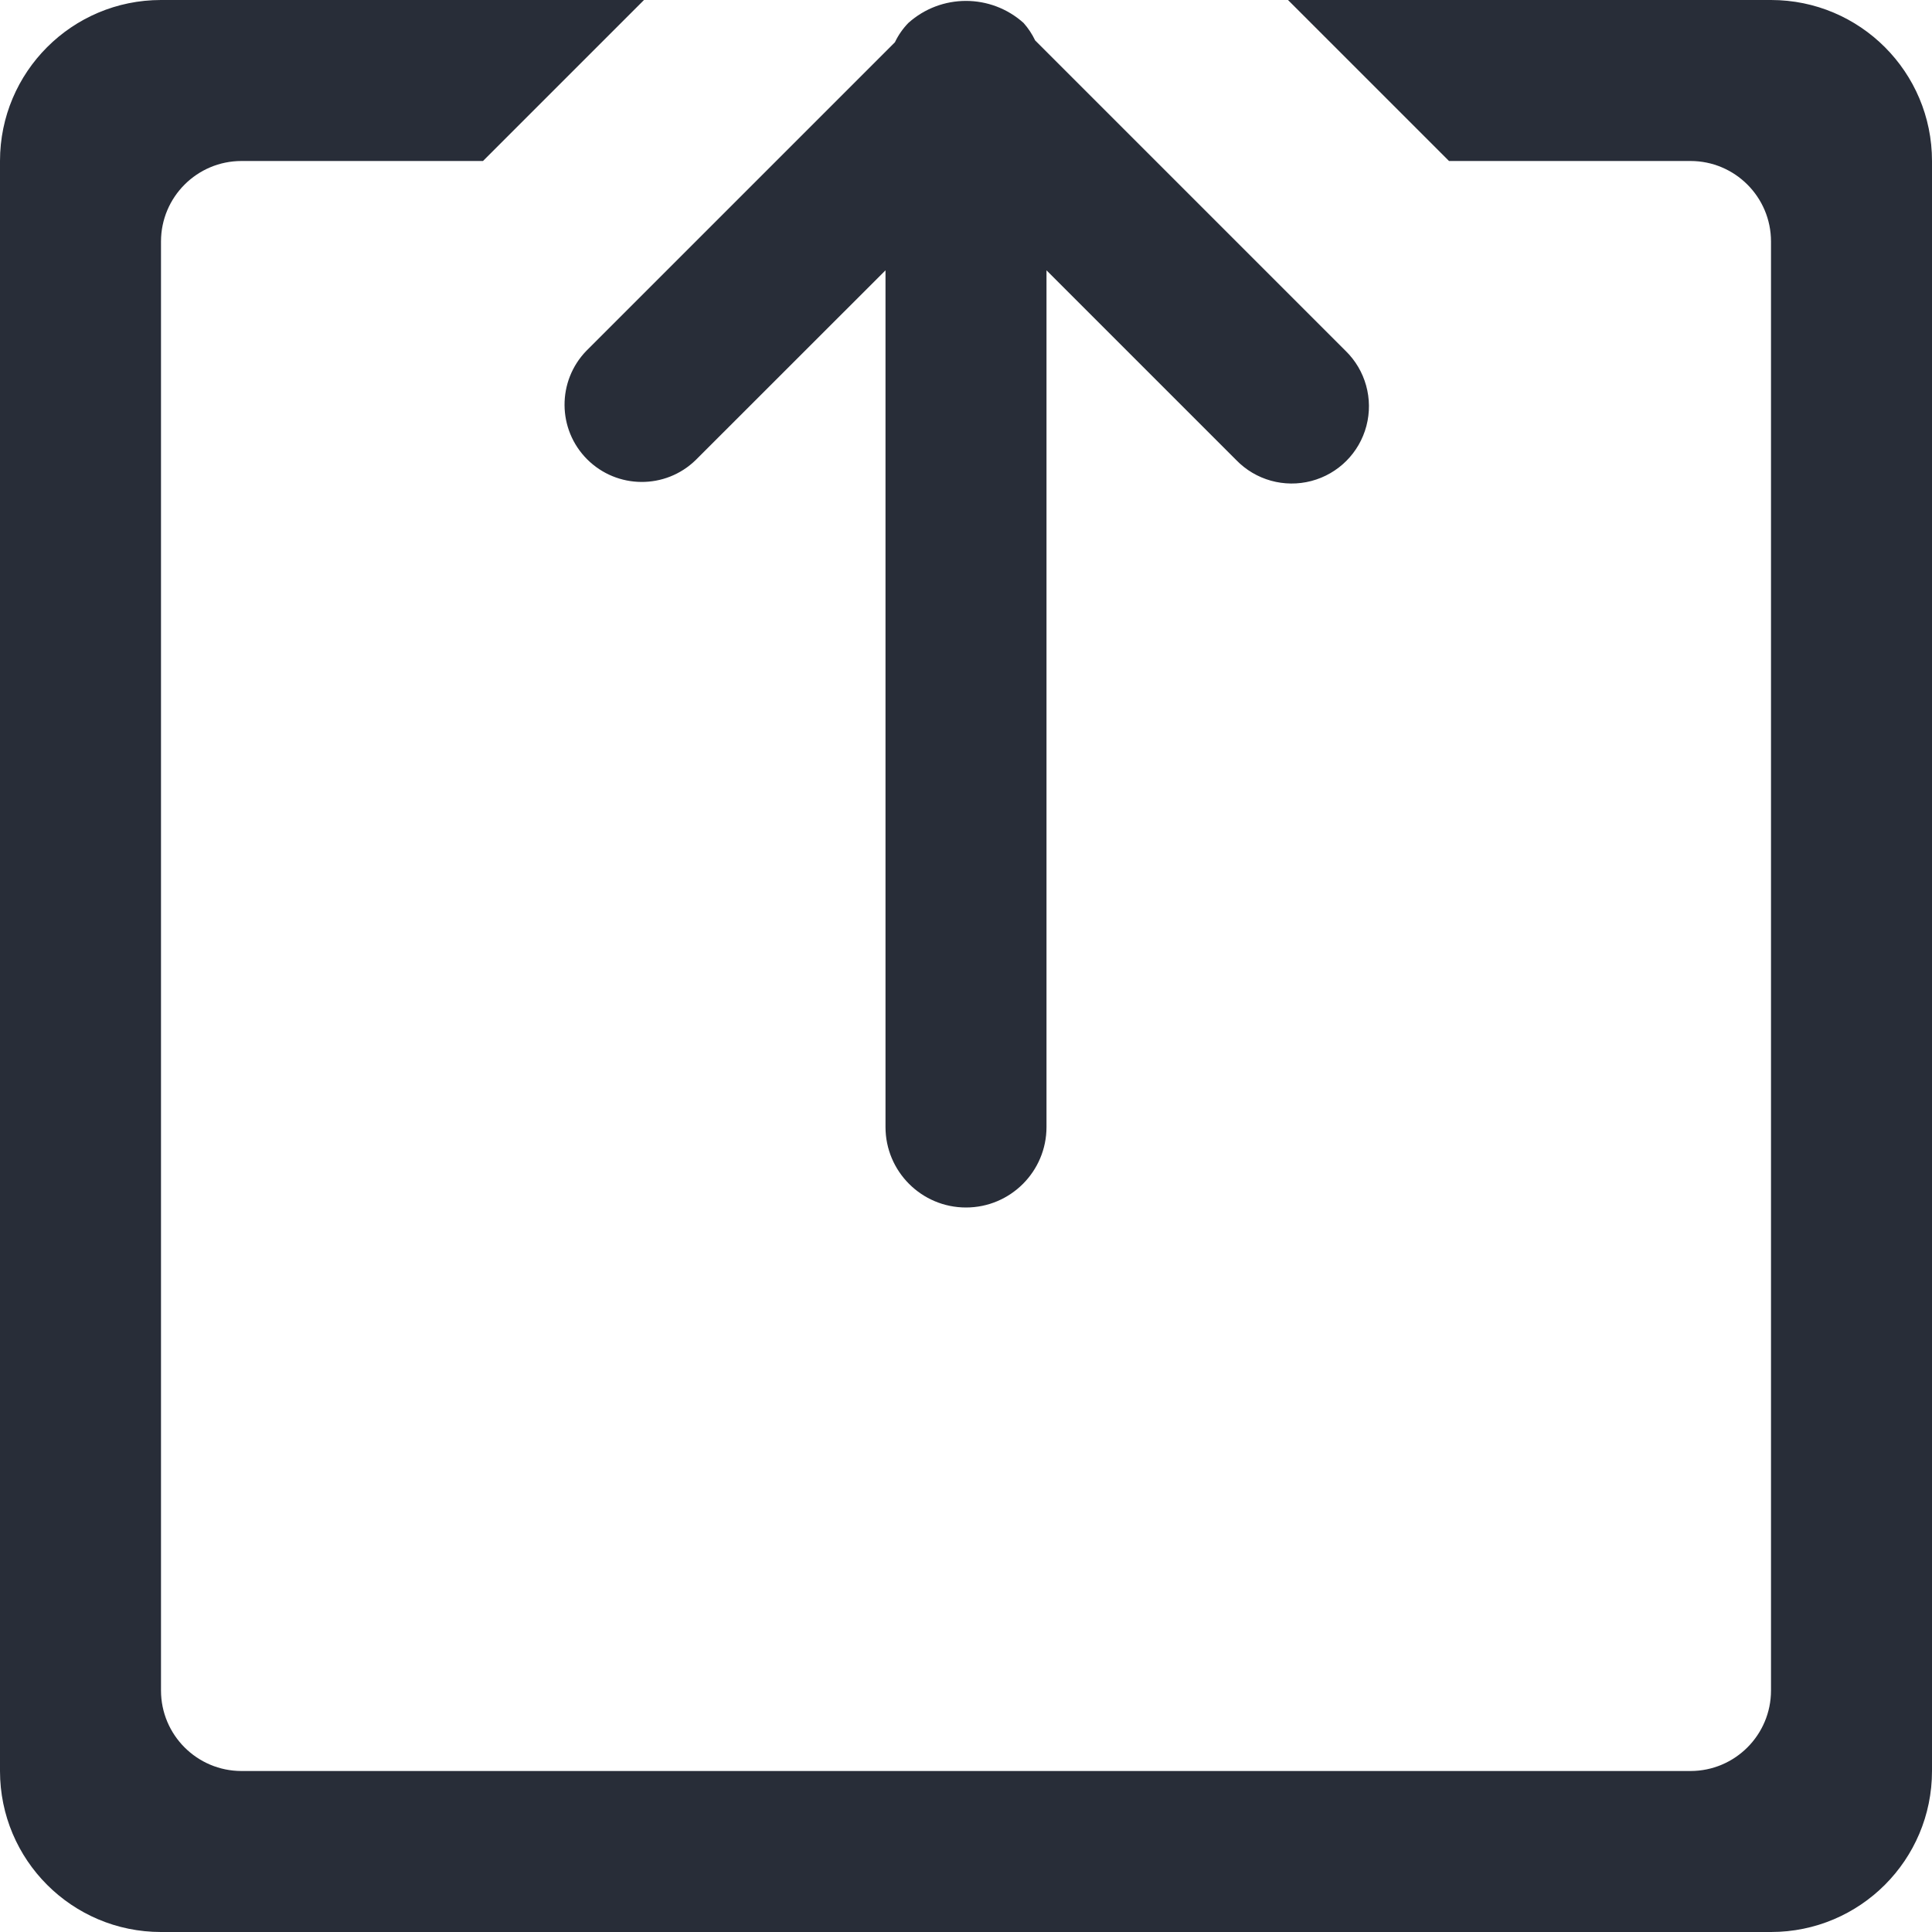
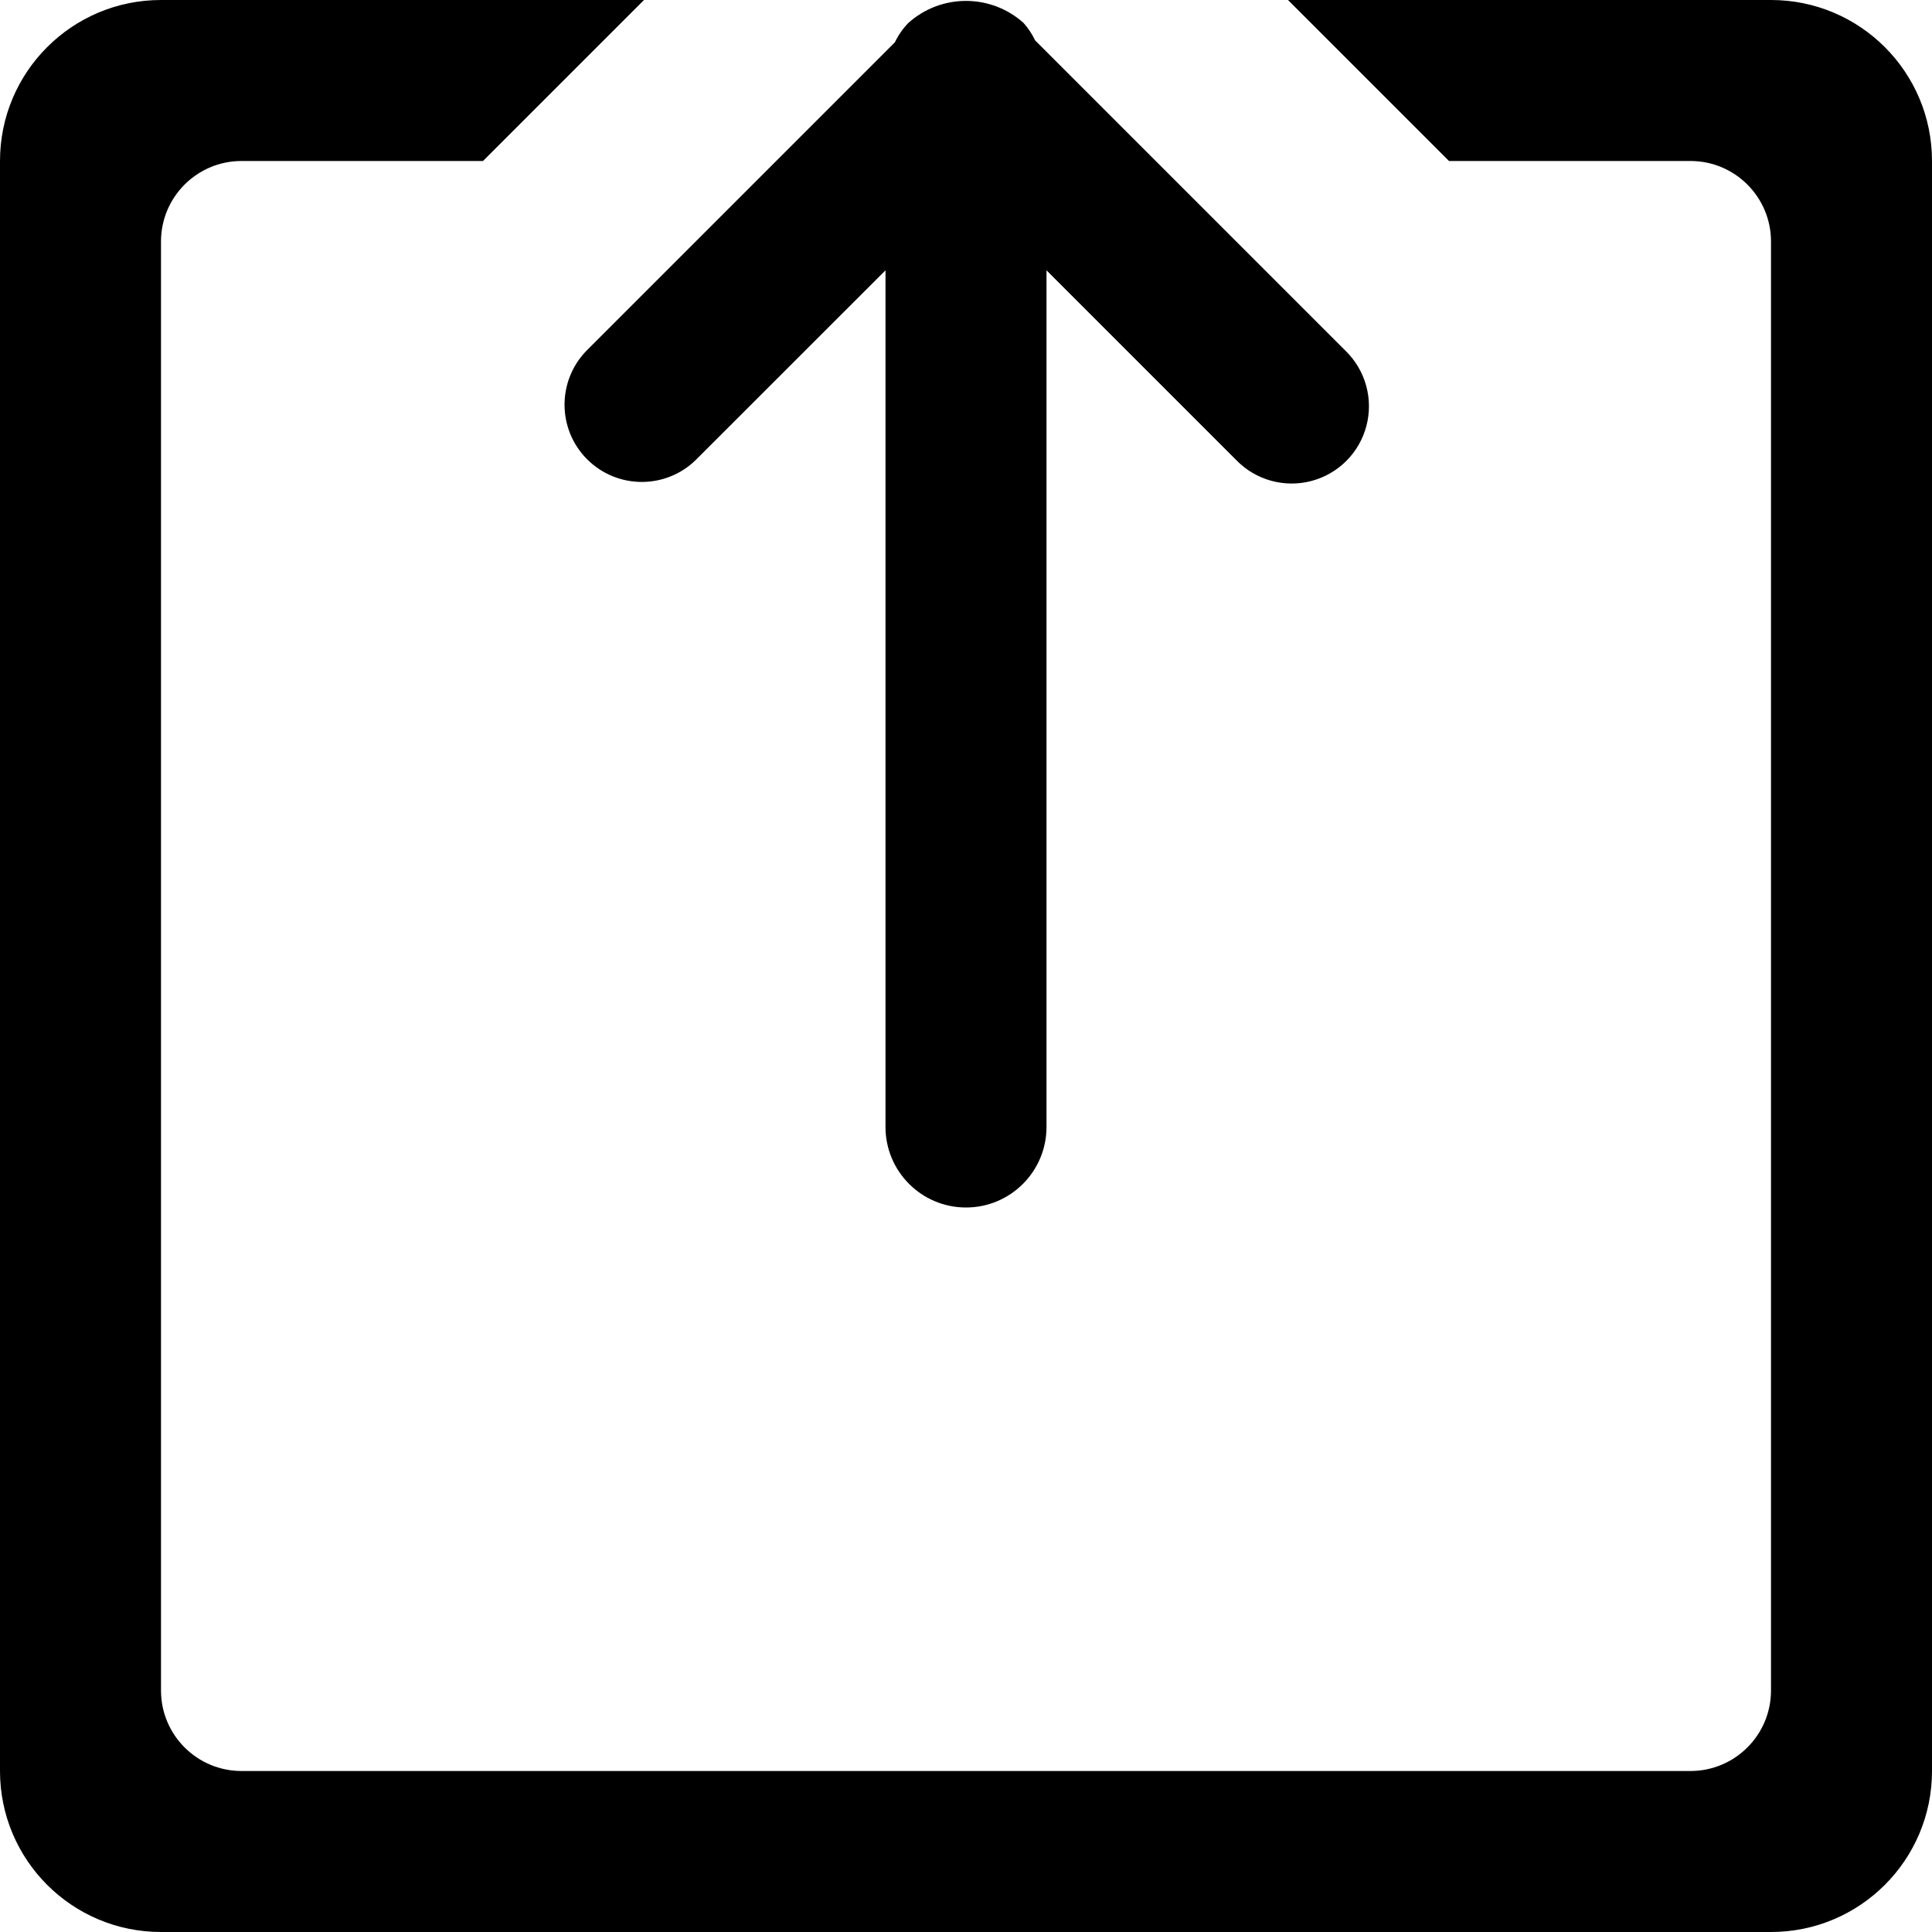
<svg xmlns="http://www.w3.org/2000/svg" width="32px" height="32px" viewBox="0 0 24 24" version="1.1">
  <defs />
  <g id="Page-1" stroke="none" stroke-width="1" fill="none" fill-rule="evenodd">
-     <g id="02-KSG-icons" transform="translate(-98, -434)" fill="#282D38">
+     <g id="02-KSG-icons" transform="translate(-98, -434)" fill="currentColor">
      <path d="M120,458 L100,458 C98.895,458 98,457.105 98,456 L98,436 C98,434.895 98.895,434 100,434 L106,434 L104,436 L101,436 C100.448,436 100,436.448 100,437 L100,455 C100,455.552 100.448,456 101,456 L119,456 C119.552,456 120,455.552 120,455 L120,437 C120,436.448 119.552,436 119,436 L116,436 L114,434 L120,434 C121.105,434 122,434.895 122,436 L122,456 C122,457.105 121.105,458 120,458 Z M114.715,438.358 C114.963,438.599 115.062,438.956 114.974,439.291 C114.886,439.626 114.625,439.887 114.29,439.975 C113.955,440.063 113.598,439.964 113.357,439.715 L111,437.358 L111,448 C111,448.552 110.552,449 110,449 C109.448,449 109,448.552 109,448 L109,437.358 L106.642,439.715 C106.266,440.081 105.666,440.077 105.294,439.706 C104.923,439.335 104.919,438.735 105.284,438.358 L109.117,434.525 C109.159,434.436 109.216,434.355 109.284,434.285 C109.691,433.92 110.308,433.92 110.715,434.285 C110.773,434.35 110.821,434.423 110.859,434.502 L114.715,438.358 Z" id="writer" />
    </g>
  </g>
</svg>
